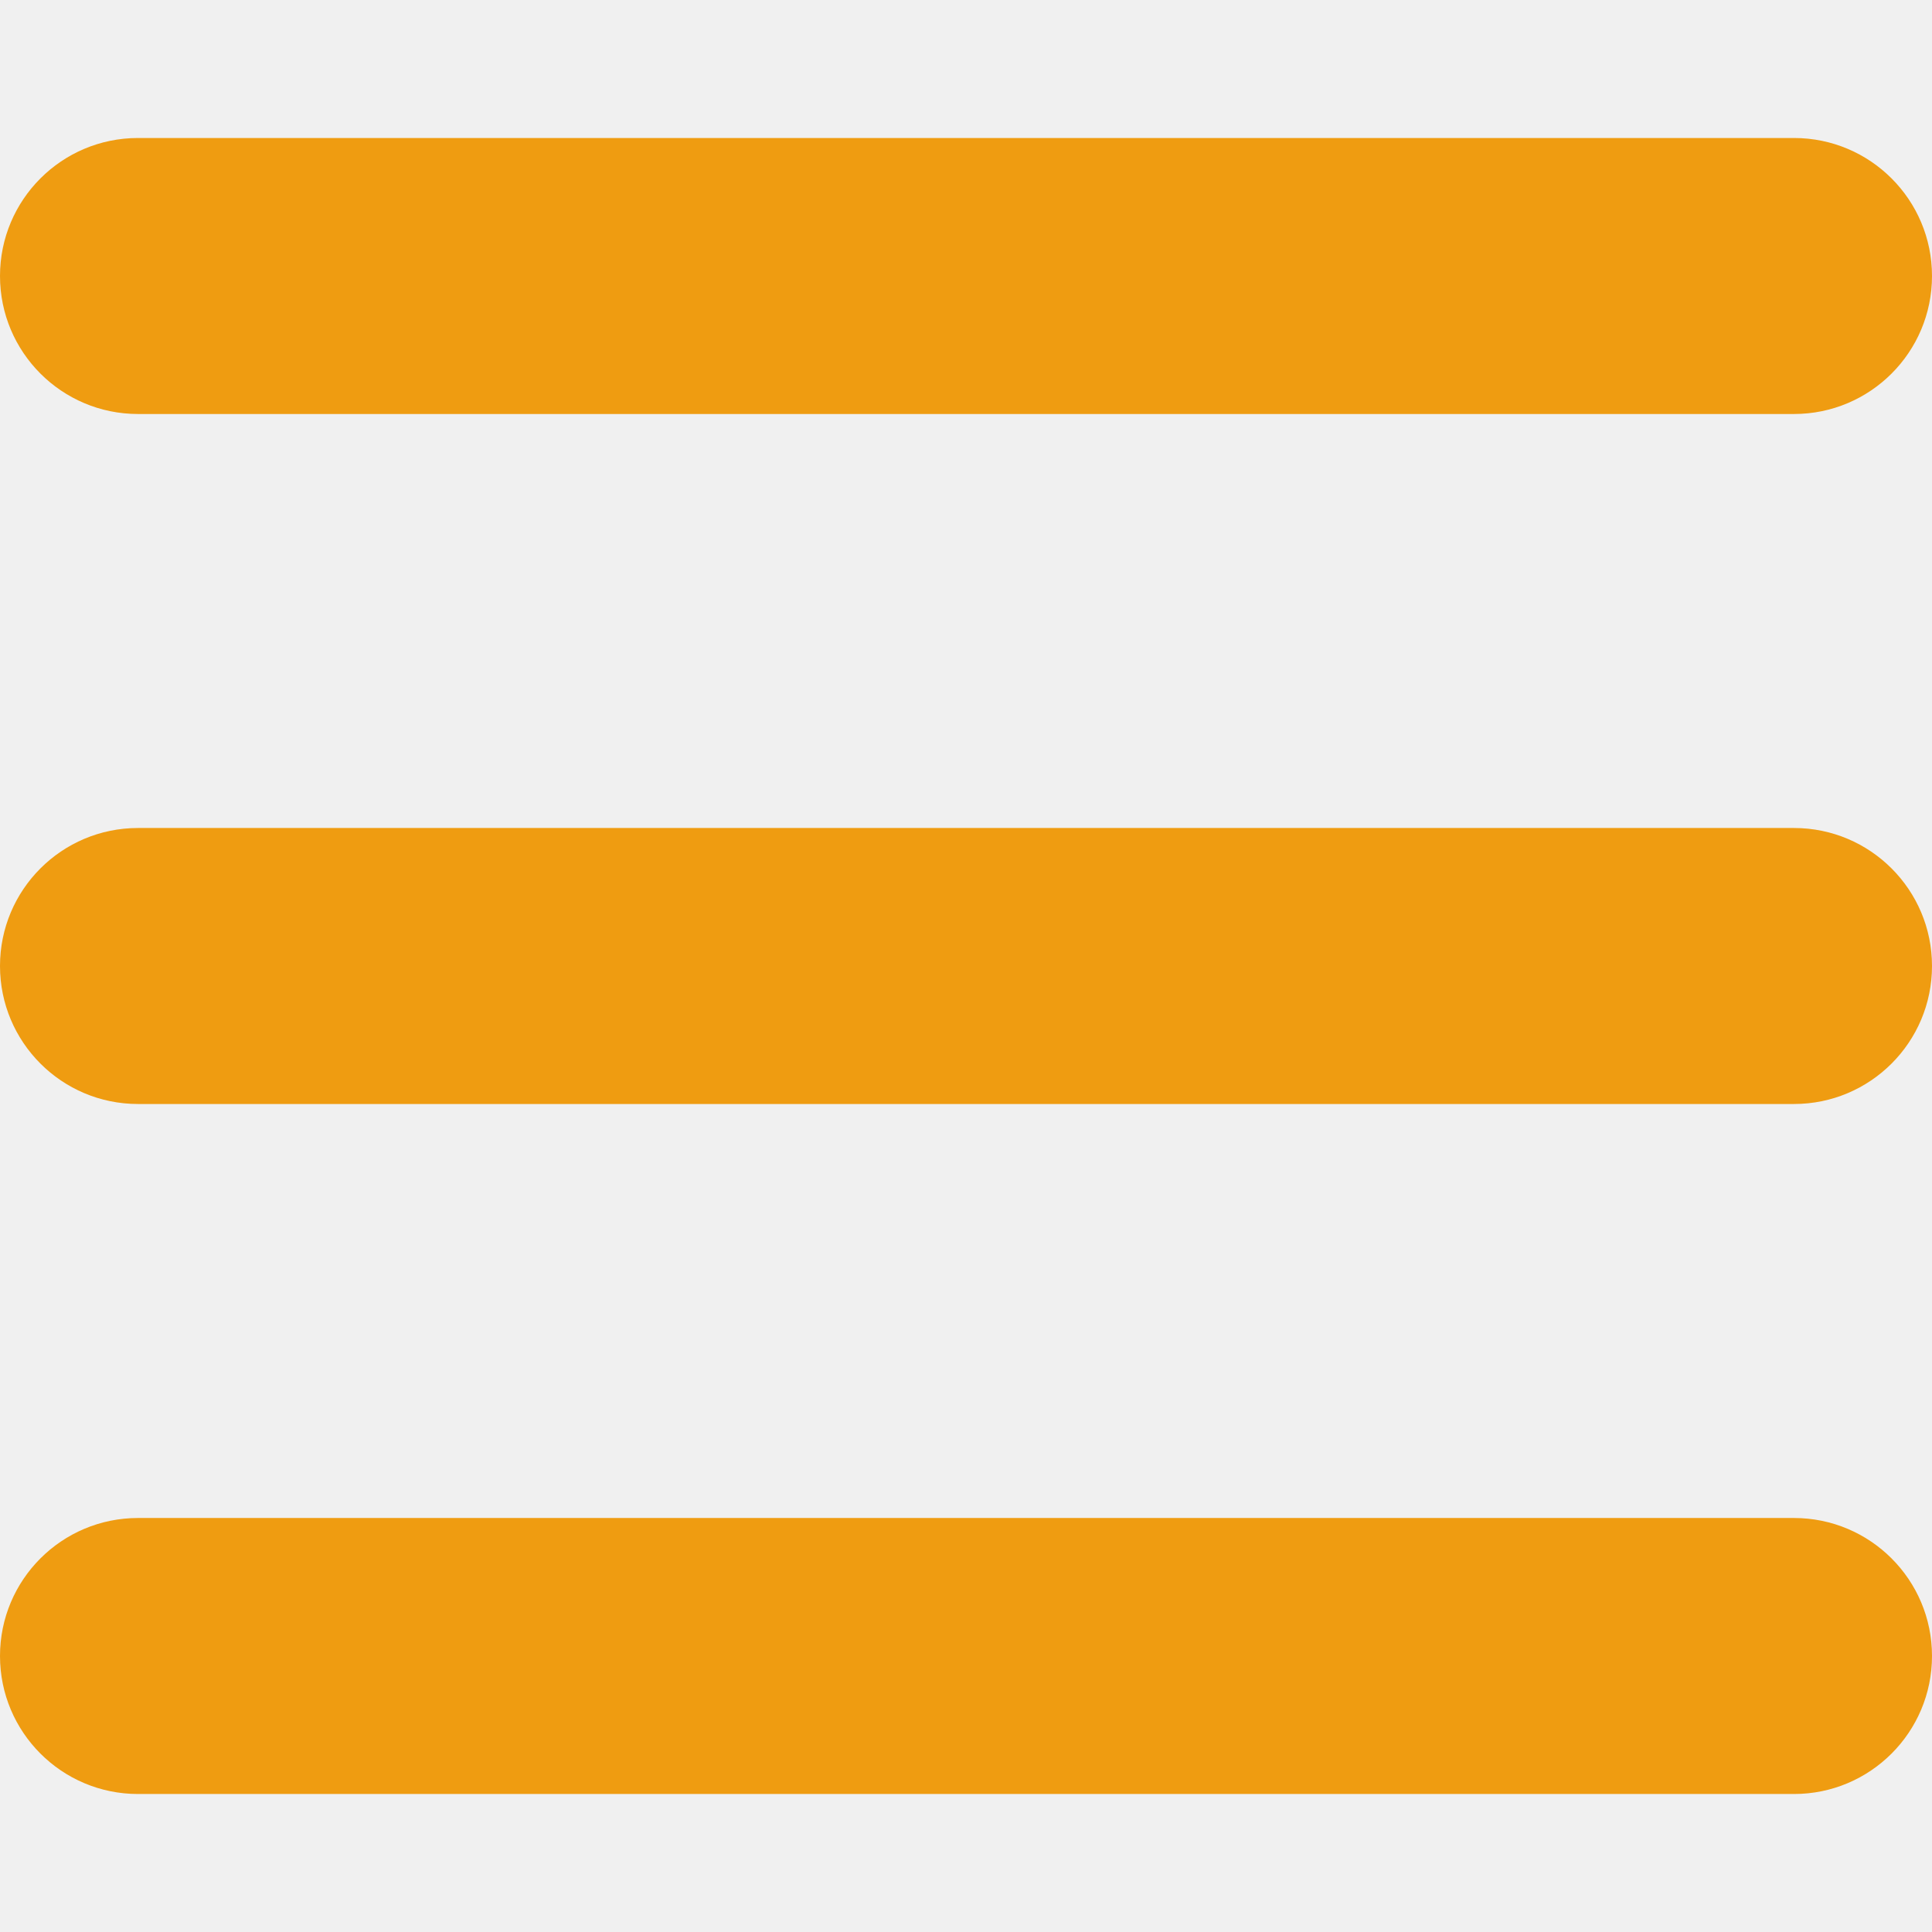
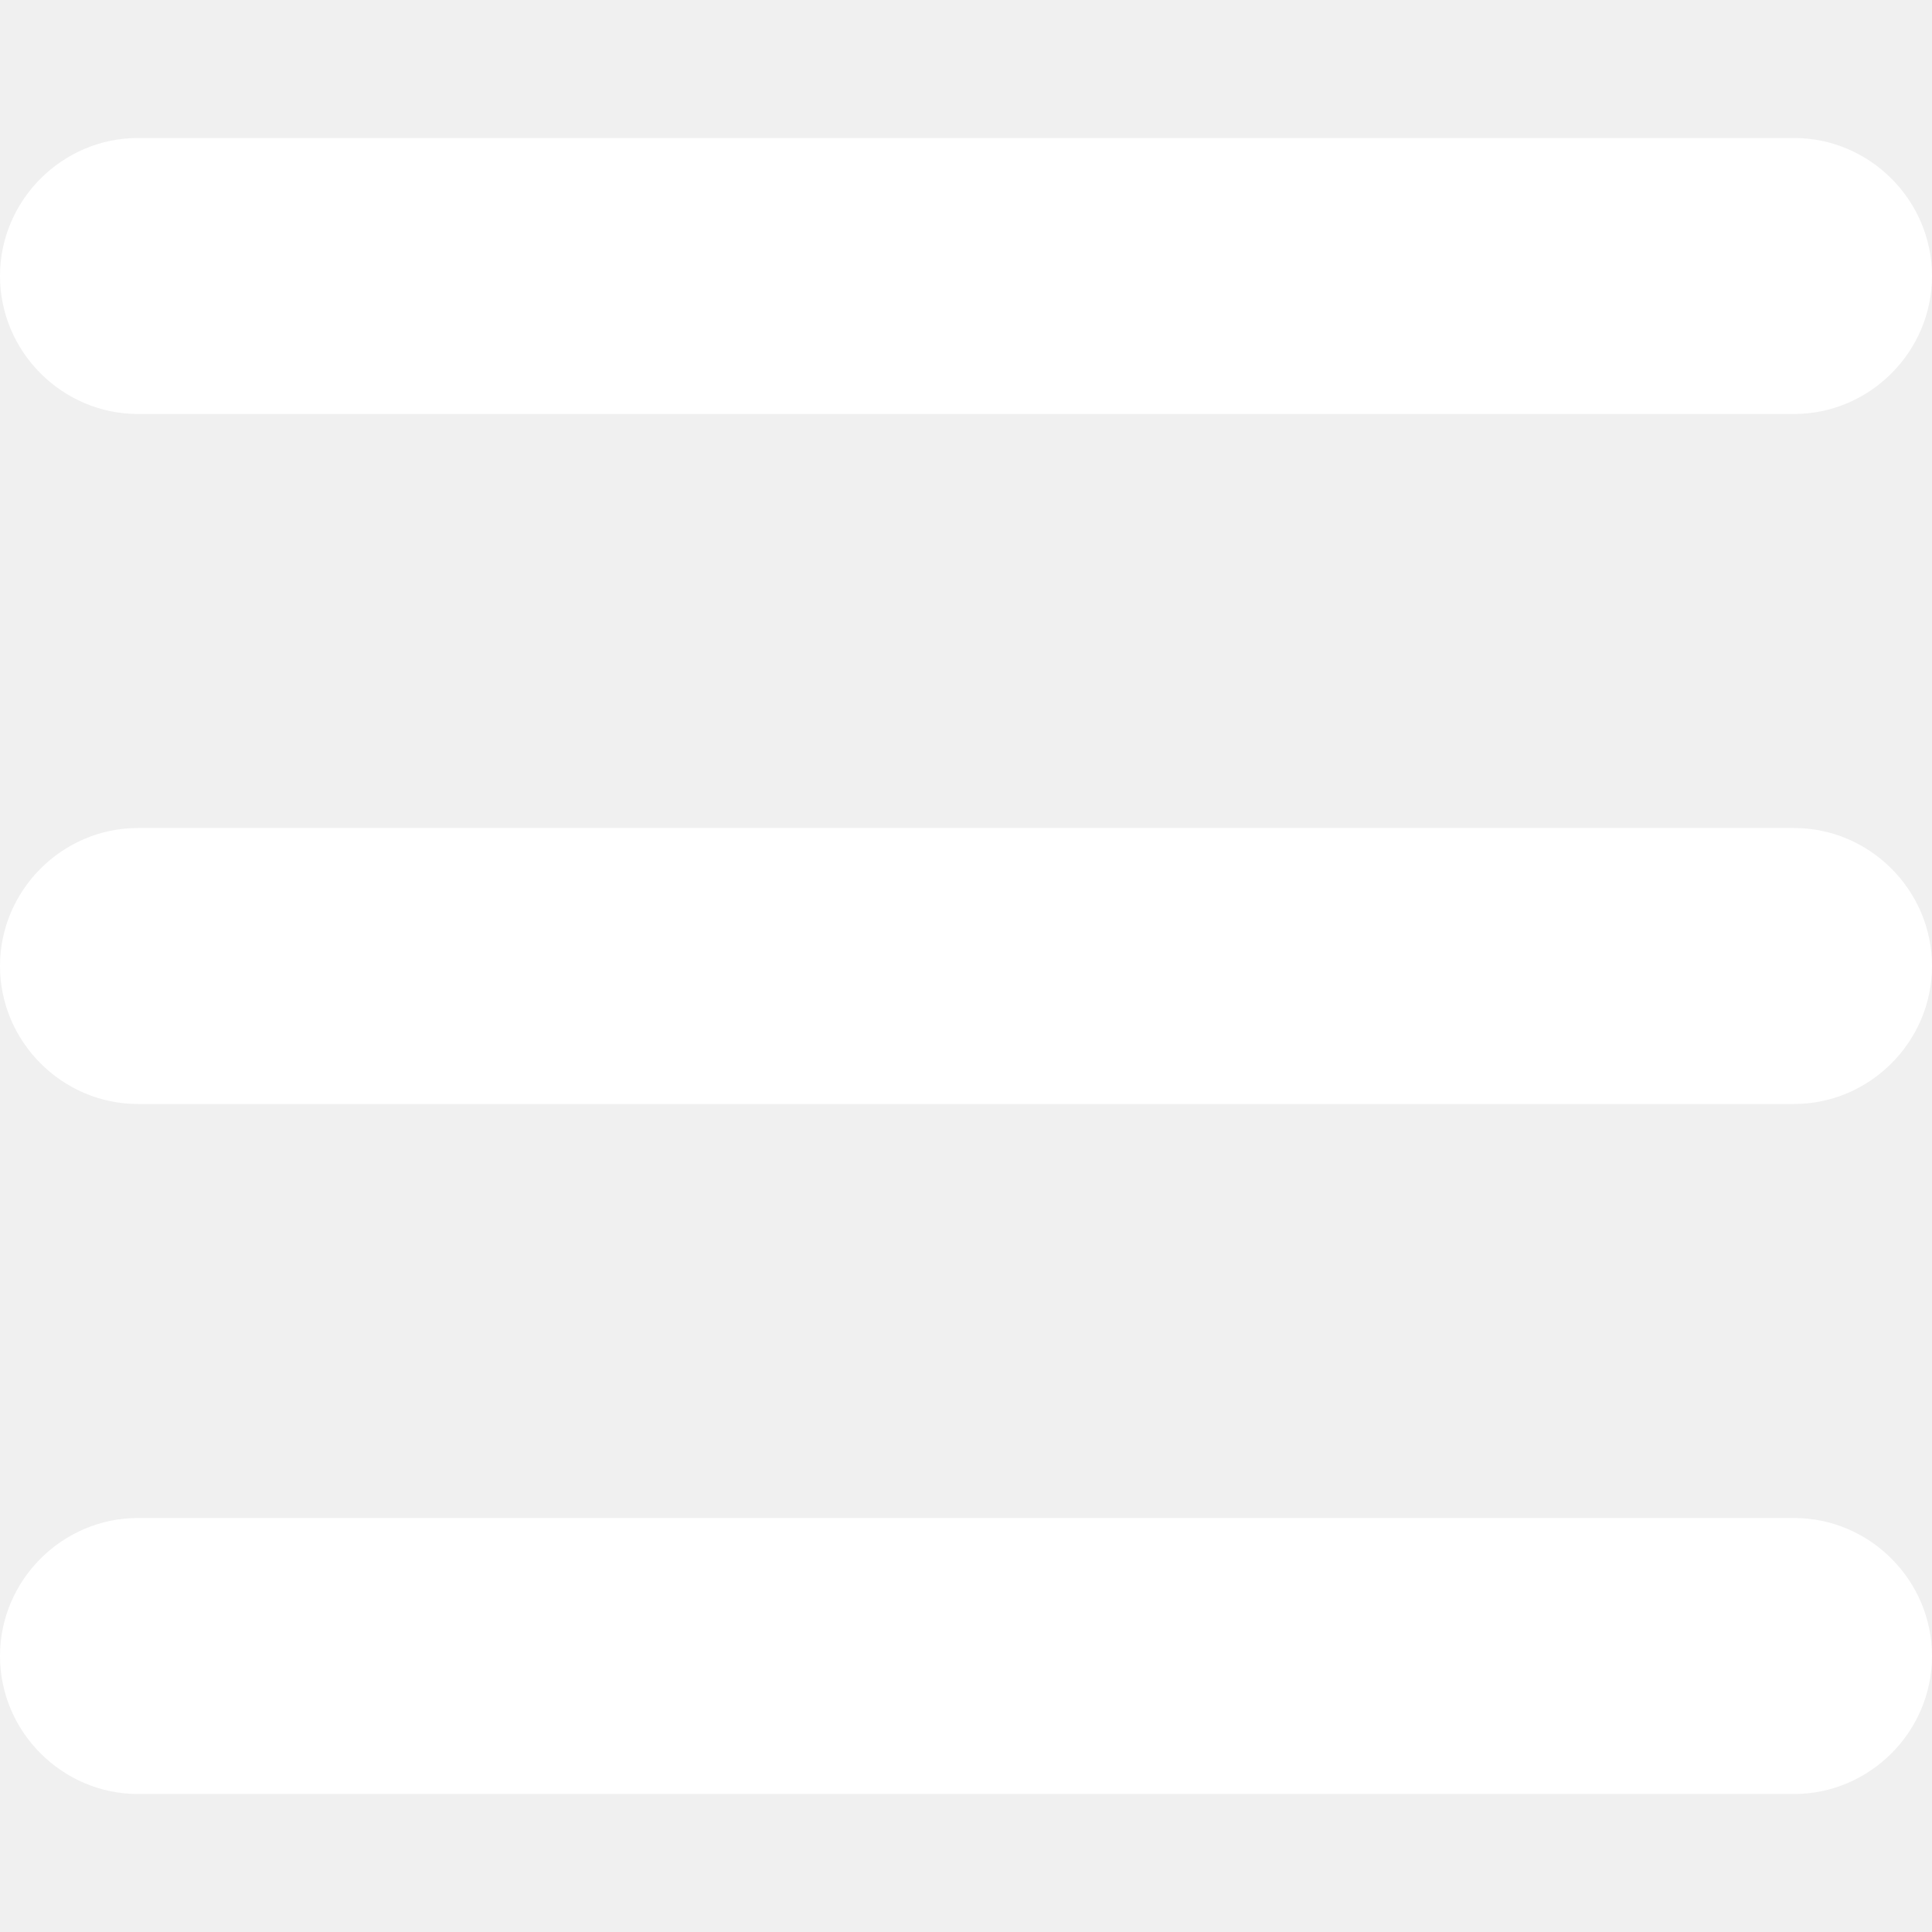
- <svg xmlns="http://www.w3.org/2000/svg" viewBox="0 0 30 30" height="30" width="30">
-   <g transform="matrix(2.142857,0,0,2.142857,0,0)">
-     <path d="M13,3H1A1,1,0,0,1,1,1H13a1,1,0,0,1,0,2Z" fill="#EF9C11" stroke="none" stroke-linecap="round" stroke-linejoin="round" stroke-width="0" />
-     <path d="M13,8H1A1,1,0,0,1,1,6H13a1,1,0,0,1,0,2Z" fill="#EF9C11" stroke="none" stroke-linecap="round" stroke-linejoin="round" stroke-width="0" />
-     <path d="M13,13H1a1,1,0,0,1,0-2H13a1,1,0,0,1,0,2Z" fill="#EF9C11" stroke="none" stroke-linecap="round" stroke-linejoin="round" stroke-width="0" />
+ <svg xmlns="http://www.w3.org/2000/svg" width="100%" height="100%" viewBox="0 0 30 30" version="1.1" xml:space="preserve" style="fill-rule:evenodd;clip-rule:evenodd;stroke-linejoin:round;stroke-miterlimit:2;">
+   <g transform="matrix(2.14286,0,0,2.14286,0,0)">
+     <path d="M13,3L1,3C0.451,3 0,2.549 0,2C-0,1.451 0.451,1 1,1L13,1C13.549,1 14,1.451 14,2C14,2.549 13.549,3 13,3Z" style="fill:white;fill-rule:nonzero;" />
+     <path d="M13,8L1,8C0.451,8 0,7.549 0,7C-0,6.451 0.451,6 1,6L13,6C13.549,6 14,6.451 14,7C14,7.549 13.549,8 13,8Z" style="fill:white;fill-rule:nonzero;" />
+     <path d="M13,13L1,13C0.451,13 0,12.549 0,12C-0,11.451 0.451,11 1,11L13,11C13.549,11 14,11.451 14,12C14,12.549 13.549,13 13,13Z" style="fill:white;fill-rule:nonzero;" />
  </g>
</svg>
